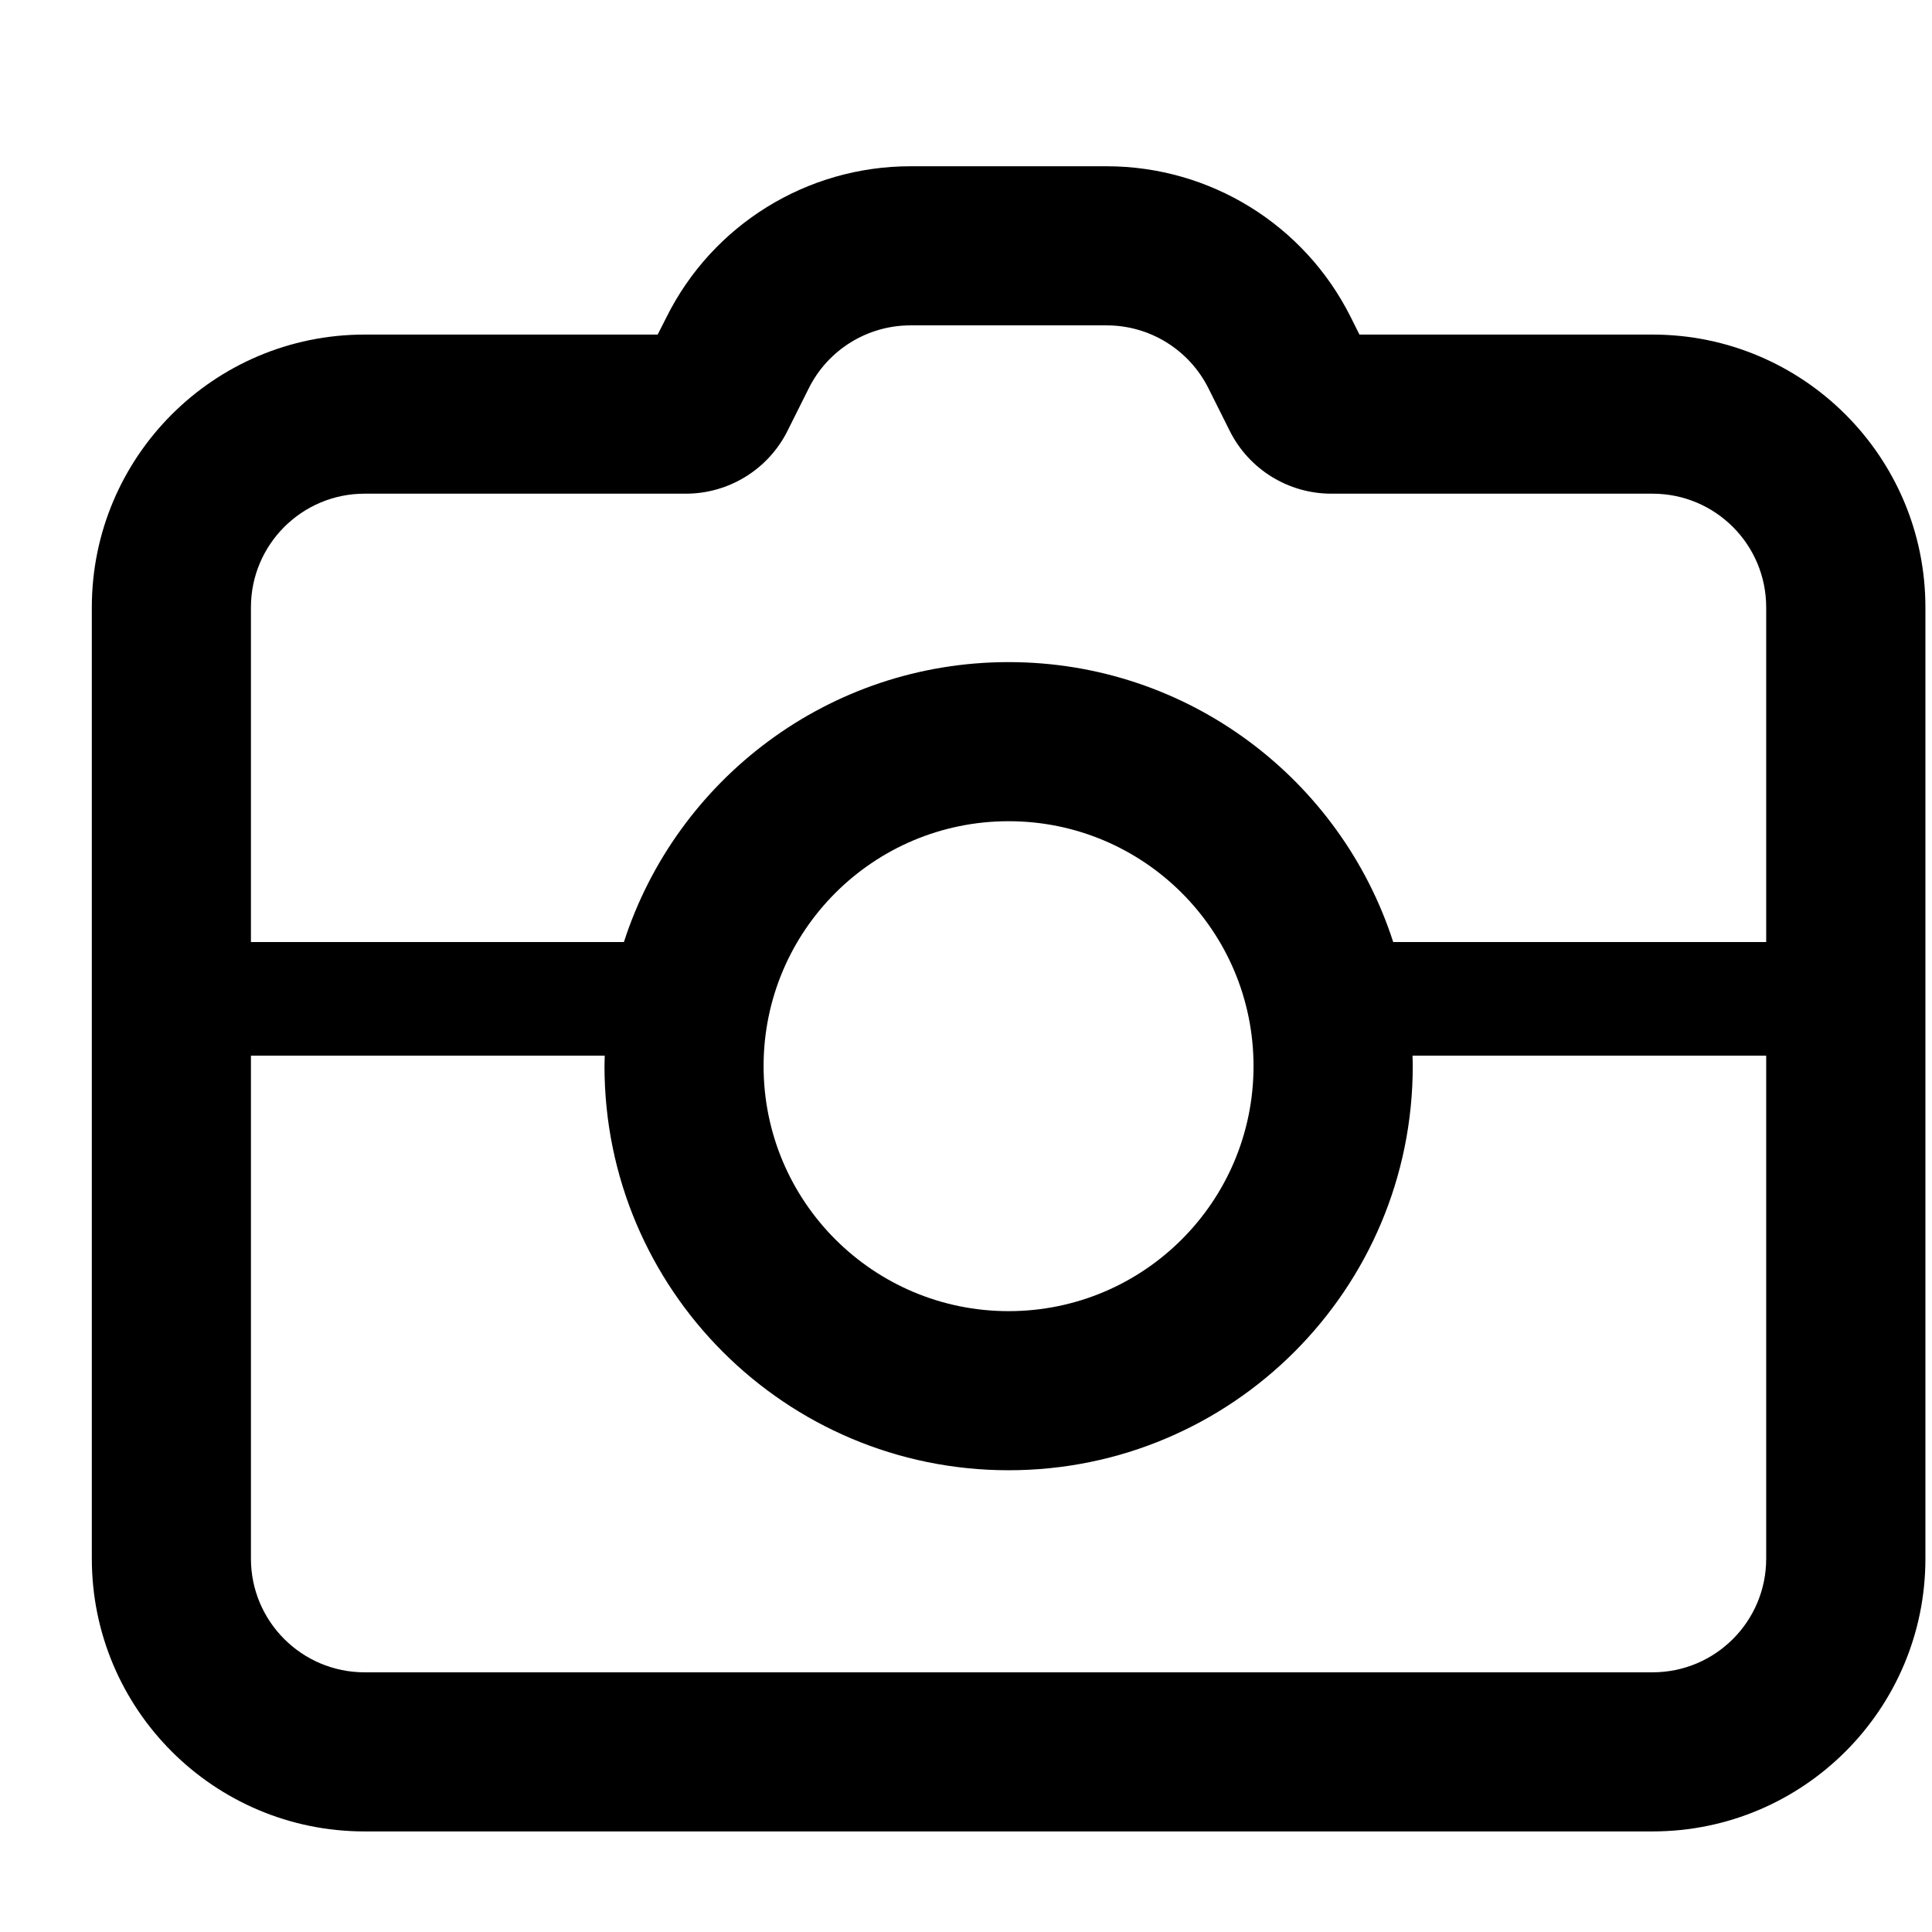
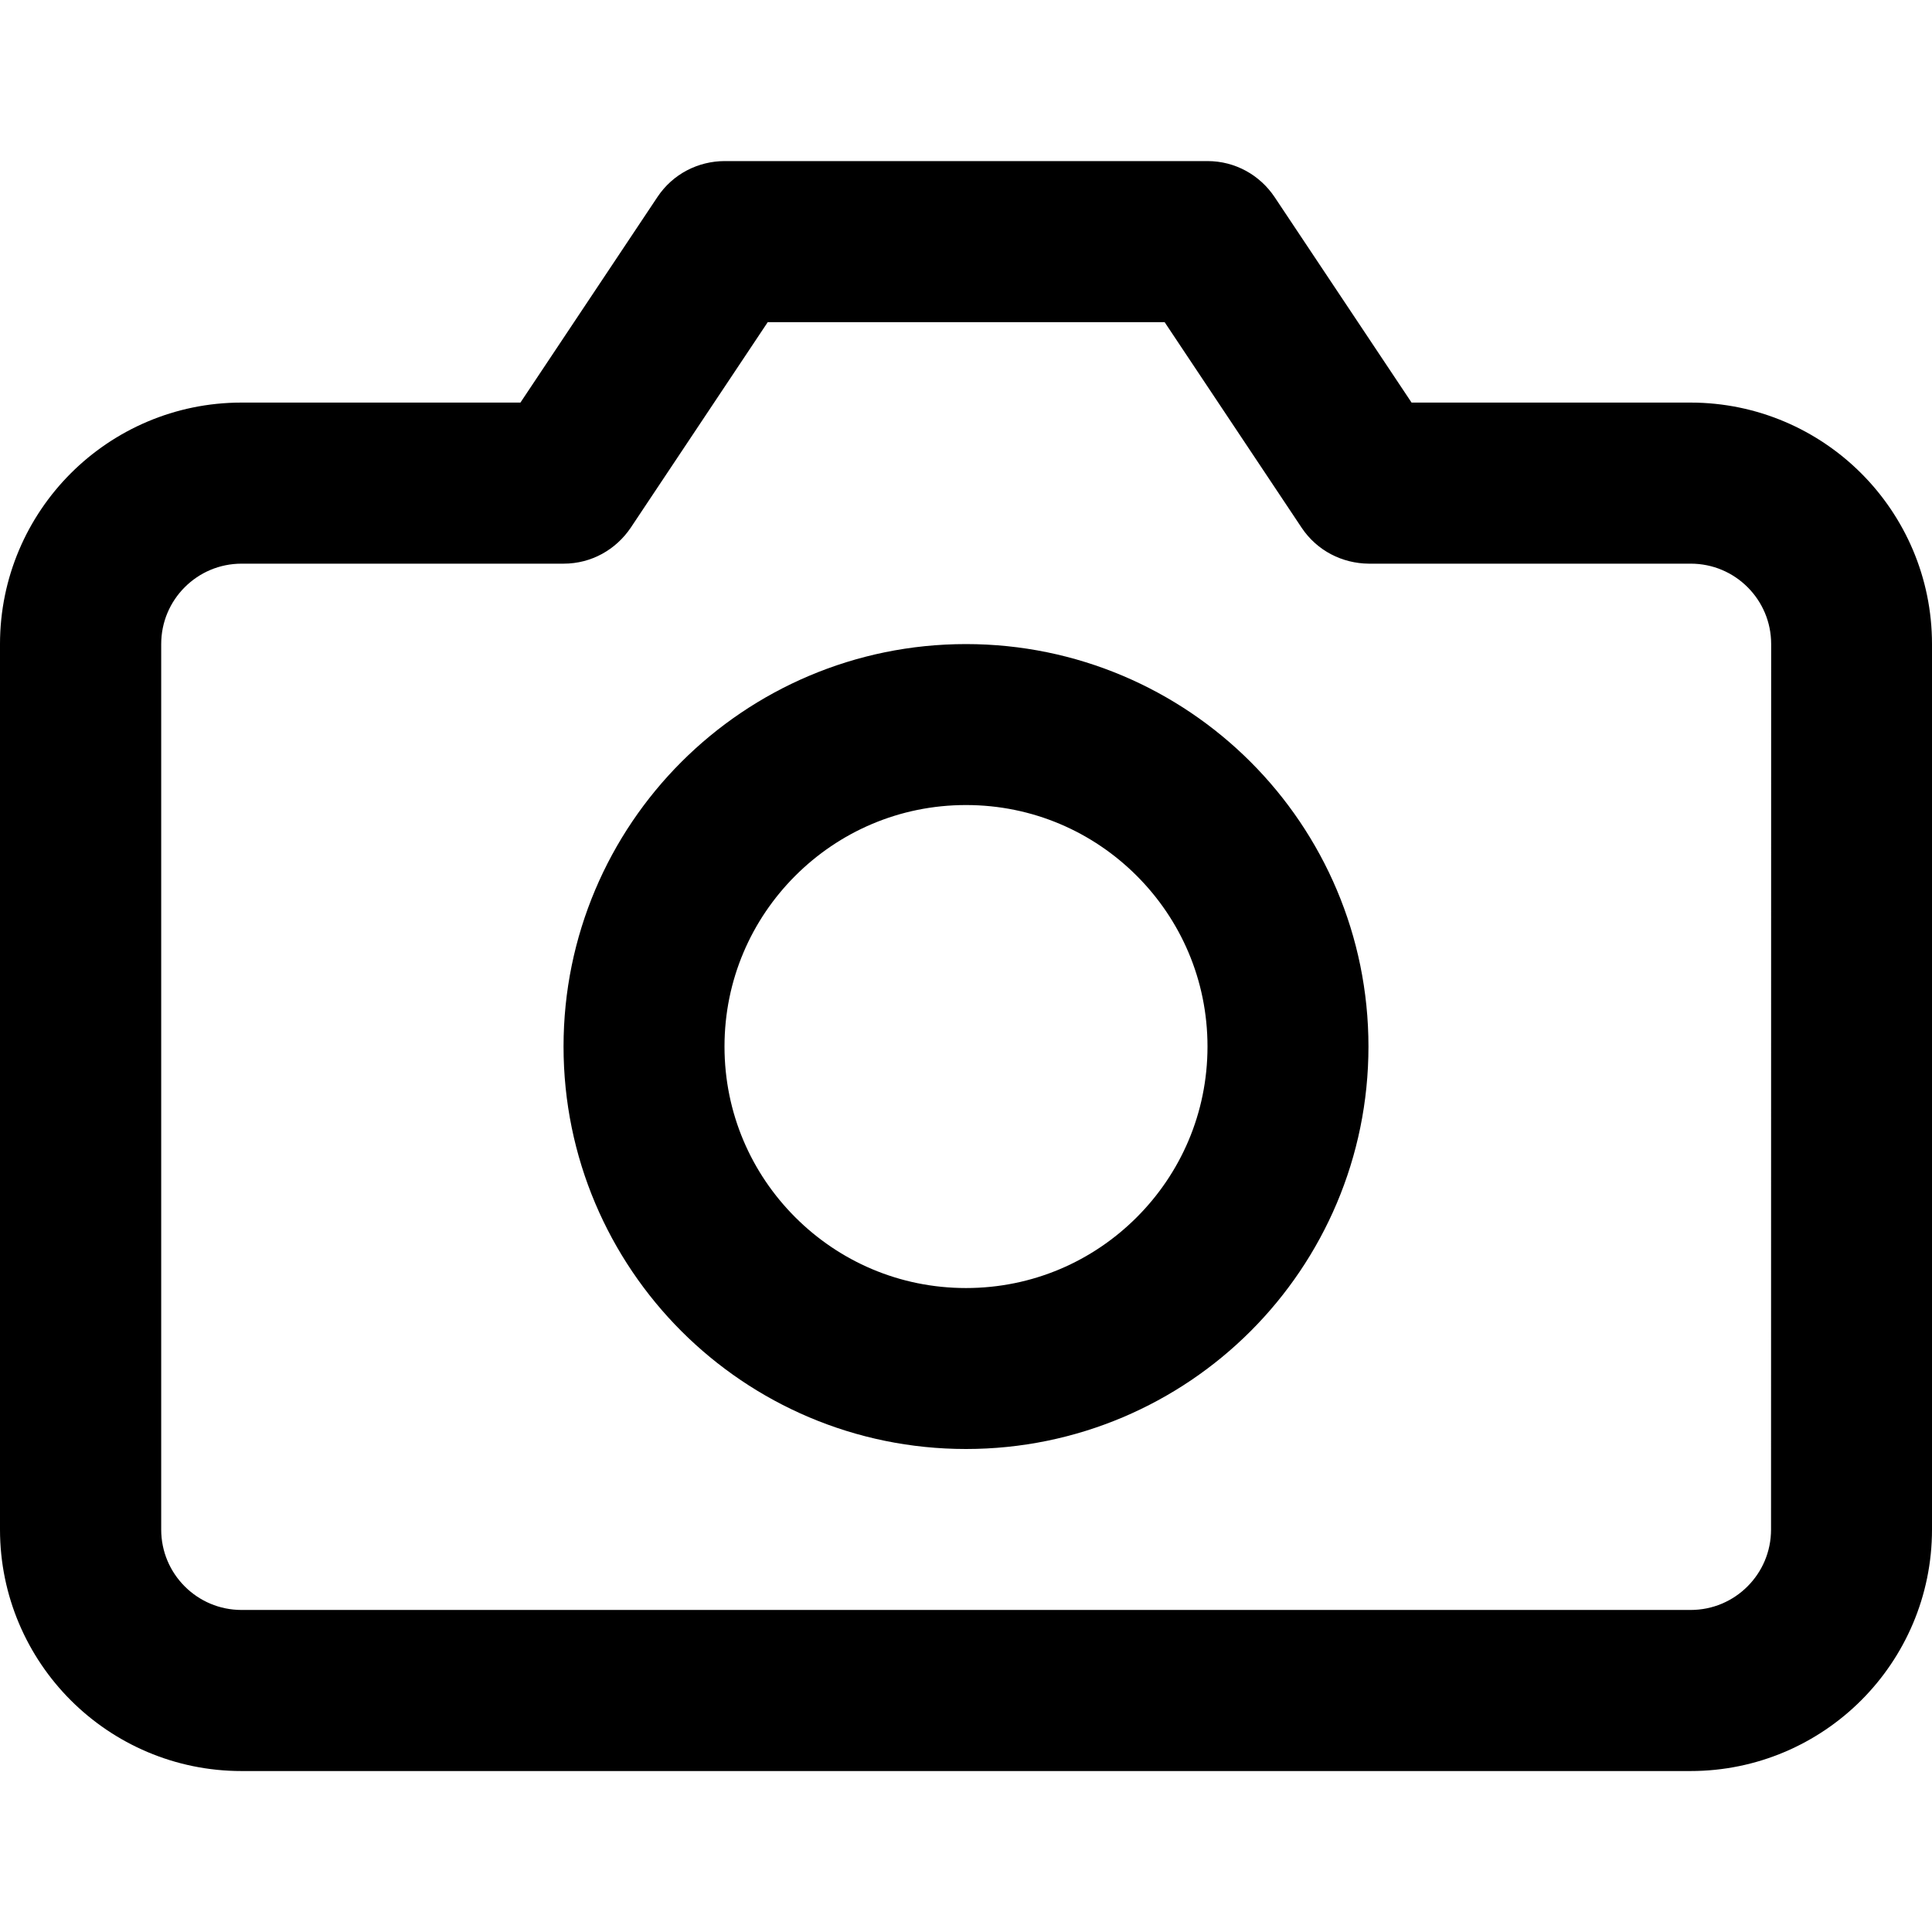
- <svg xmlns="http://www.w3.org/2000/svg" width="17" height="17" viewBox="0 0 17 17" fill="none">
-   <g>
-     <path fill-rule="evenodd" clip-rule="evenodd" d="M16.942 13.715V5.344C16.942 4.019 15.867 2.944 14.541 2.944H11.962L11.885 2.79C11.478 1.976 10.647 1.463 9.738 1.463H8.011C7.102 1.463 6.271 1.976 5.865 2.79L5.787 2.944H3.208C1.883 2.944 0.808 4.019 0.808 5.344V13.715C0.808 15.04 1.883 16.115 3.208 16.115H14.541C15.867 16.115 16.942 15.04 16.942 13.715ZM2.208 5.344C2.208 4.792 2.656 4.344 3.208 4.344H6.035C6.413 4.344 6.76 4.13 6.929 3.792L7.117 3.416C7.286 3.077 7.633 2.863 8.011 2.863H9.738C10.117 2.863 10.463 3.077 10.633 3.416L10.821 3.792C10.99 4.13 11.336 4.344 11.715 4.344H14.541C15.094 4.344 15.541 4.792 15.541 5.344V8.289L12.259 8.289C11.798 6.86 10.457 5.826 8.875 5.826C7.292 5.826 5.951 6.86 5.49 8.289H2.208V5.344ZM5.321 9.289C5.32 9.32 5.319 9.35 5.319 9.381C5.319 11.345 6.911 12.937 8.875 12.937C10.839 12.937 12.431 11.345 12.431 9.381C12.431 9.35 12.43 9.32 12.429 9.289L15.541 9.289V13.715C15.541 14.267 15.094 14.715 14.541 14.715H3.208C2.656 14.715 2.208 14.267 2.208 13.715V9.289H5.321ZM11.03 9.381C11.03 10.572 10.065 11.537 8.875 11.537C7.684 11.537 6.719 10.572 6.719 9.381C6.719 8.191 7.684 7.226 8.875 7.226C10.065 7.226 11.03 8.191 11.03 9.381Z" fill="black" />
-   </g>
+ <svg xmlns="http://www.w3.org/2000/svg" version="1.1" width="16" height="16" viewBox="0 0 16 16">
+   <path d="M16 12.667v-7.333c0-0.552-0.225-1.053-0.586-1.414s-0.862-0.586-1.414-0.586h-2.31l-1.135-1.703c-0.121-0.18-0.324-0.297-0.555-0.297h-4c-0.217 0.001-0.427 0.105-0.555 0.297l-1.135 1.703h-2.31c-0.552 0-1.053 0.225-1.414 0.586s-0.586 0.862-0.586 1.414v7.333c0 0.552 0.225 1.053 0.586 1.414s0.862 0.586 1.414 0.586h12c0.552 0 1.053-0.225 1.414-0.586s0.586-0.862 0.586-1.414zM14.667 12.667c0 0.184-0.074 0.35-0.195 0.471s-0.287 0.195-0.471 0.195h-12c-0.184 0-0.35-0.074-0.471-0.195s-0.195-0.287-0.195-0.471v-7.333c0-0.184 0.074-0.35 0.195-0.471s0.287-0.195 0.471-0.195h2.667c0.231 0 0.433-0.117 0.555-0.297l1.135-1.703h3.287l1.135 1.703c0.128 0.191 0.337 0.295 0.555 0.297h2.667c0.184 0 0.35 0.074 0.471 0.195s0.195 0.287 0.195 0.471zM11.333 8.667c0-0.92-0.374-1.755-0.976-2.357s-1.437-0.976-2.357-0.976-1.755 0.374-2.357 0.976-0.976 1.437-0.976 2.357 0.374 1.755 0.976 2.357 1.437 0.976 2.357 0.976 1.755-0.374 2.357-0.976 0.976-1.437 0.976-2.357zM10 8.667c0 0.553-0.223 1.051-0.586 1.414s-0.861 0.586-1.414 0.586-1.051-0.223-1.414-0.586-0.586-0.861-0.586-1.414 0.223-1.051 0.586-1.414 0.861-0.586 1.414-0.586 1.051 0.223 1.414 0.586 0.586 0.861 0.586 1.414z" />
</svg>
